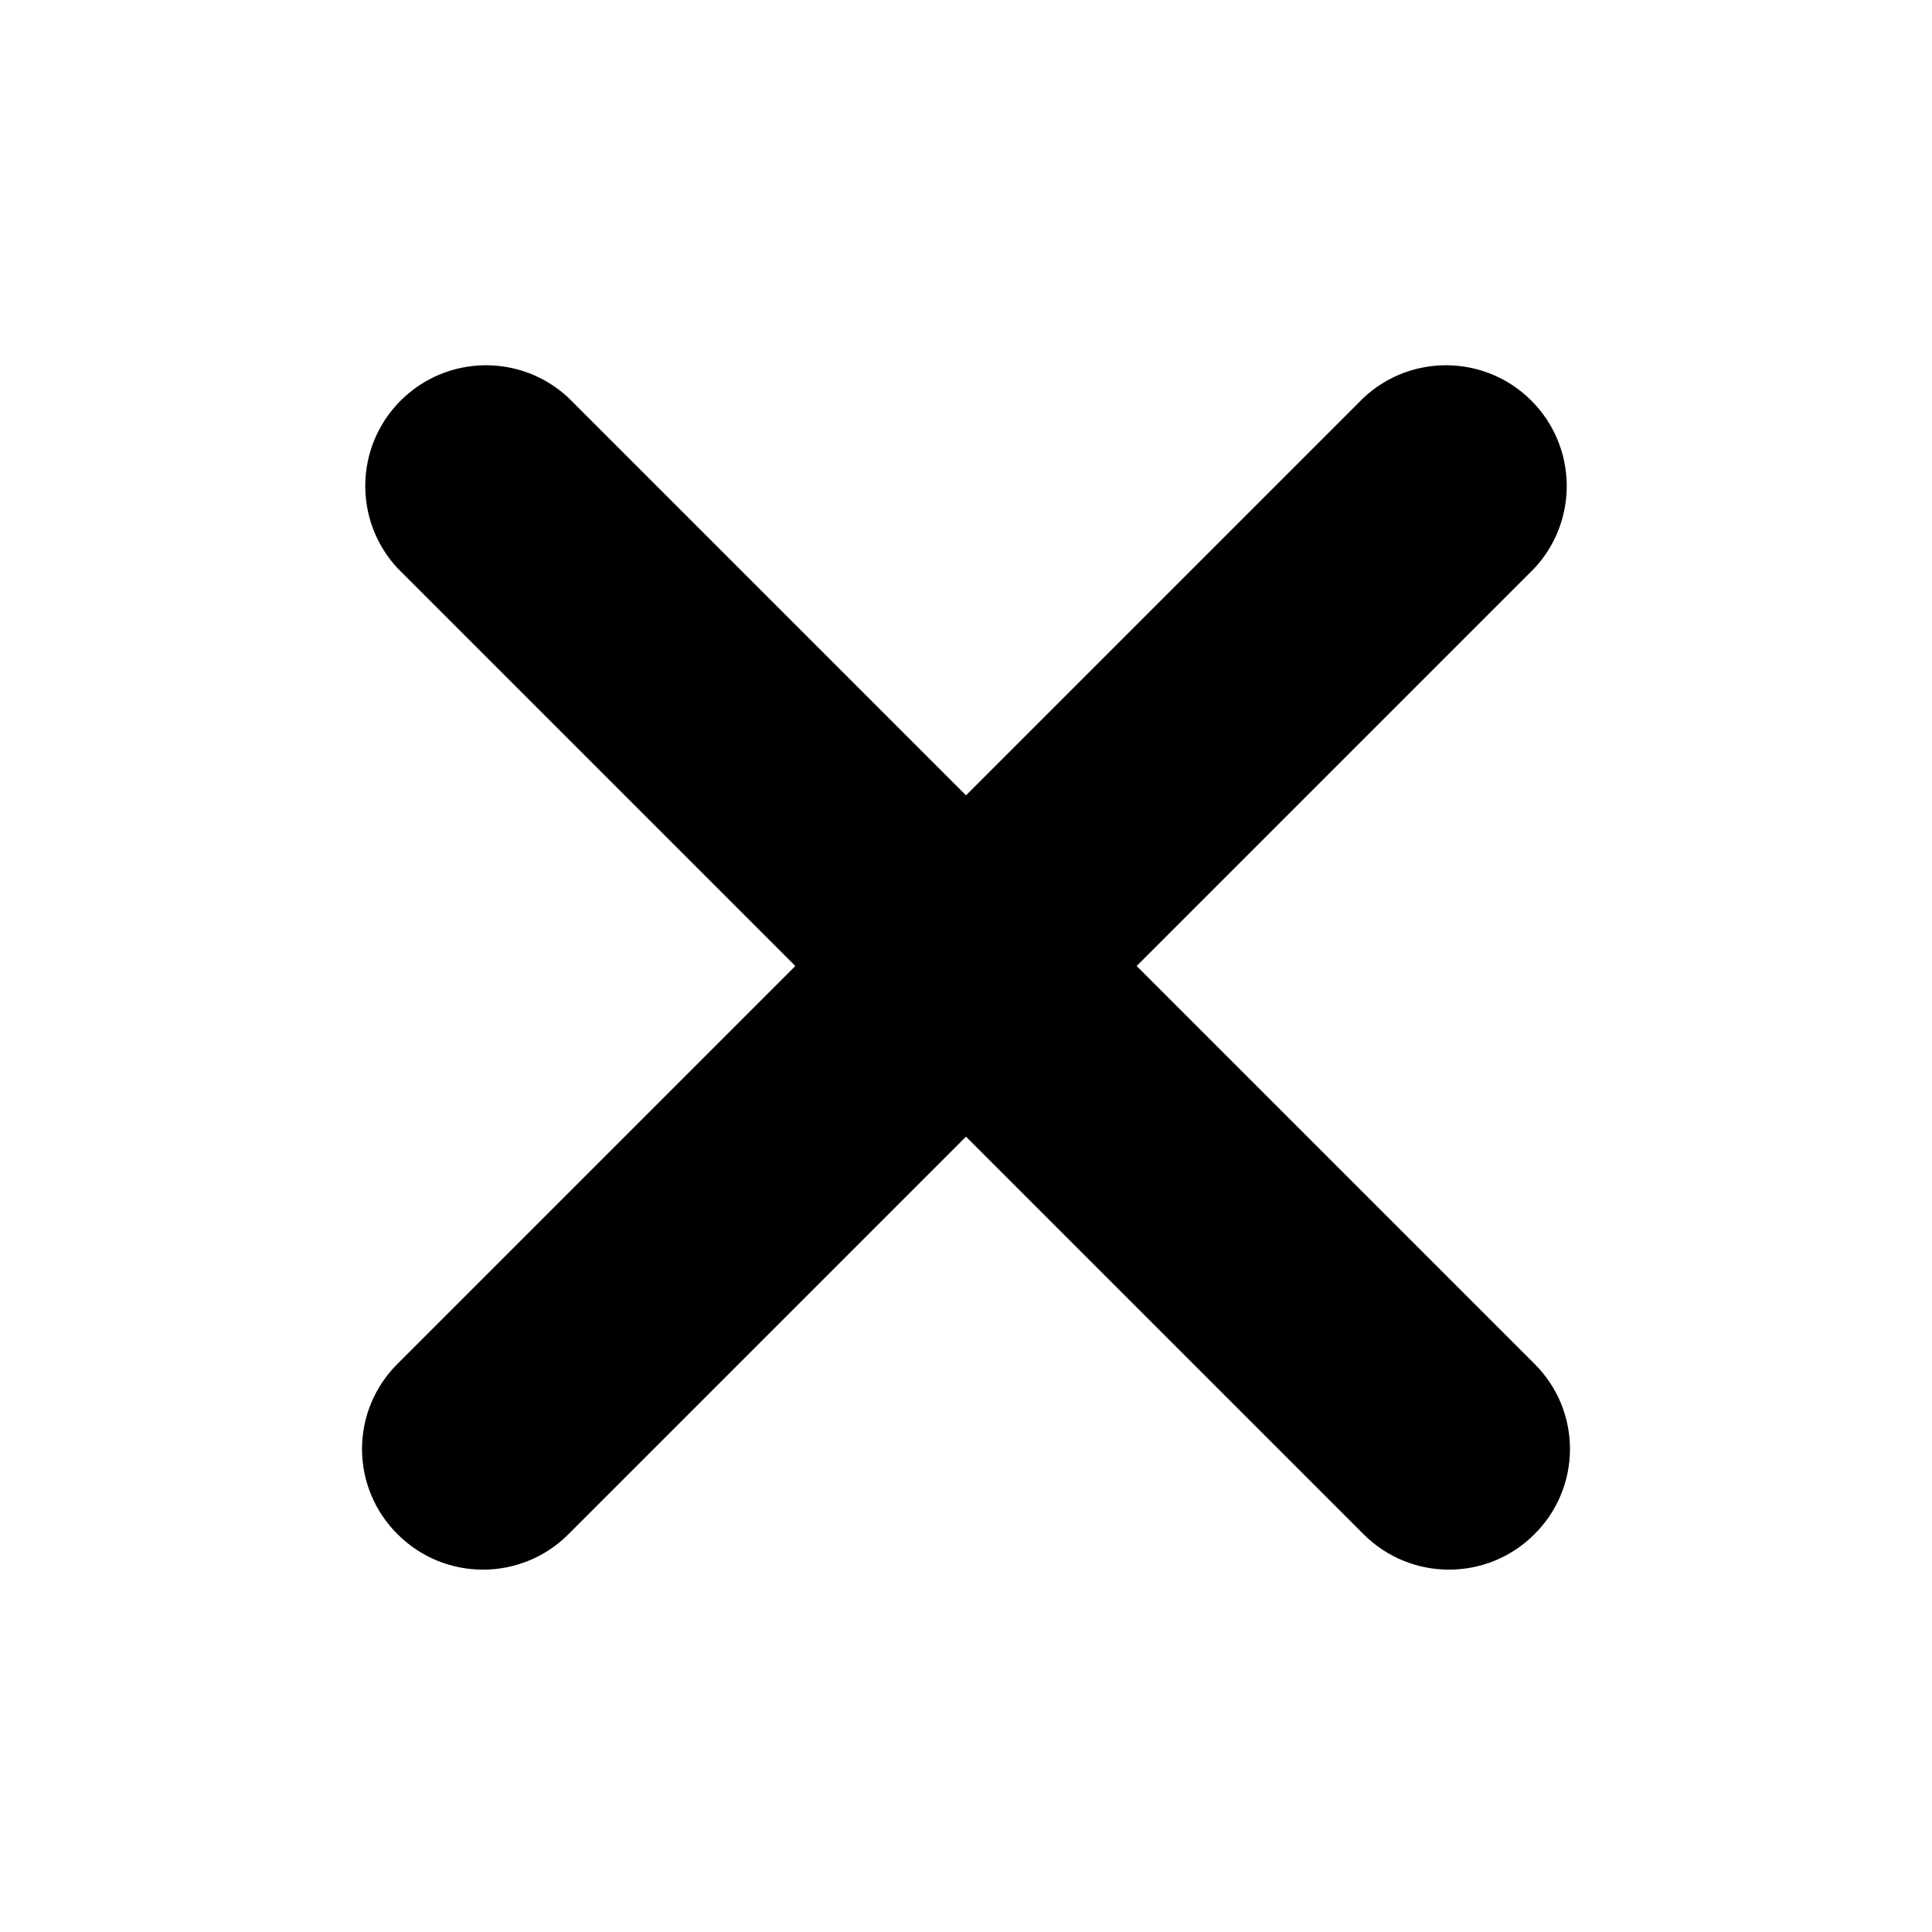
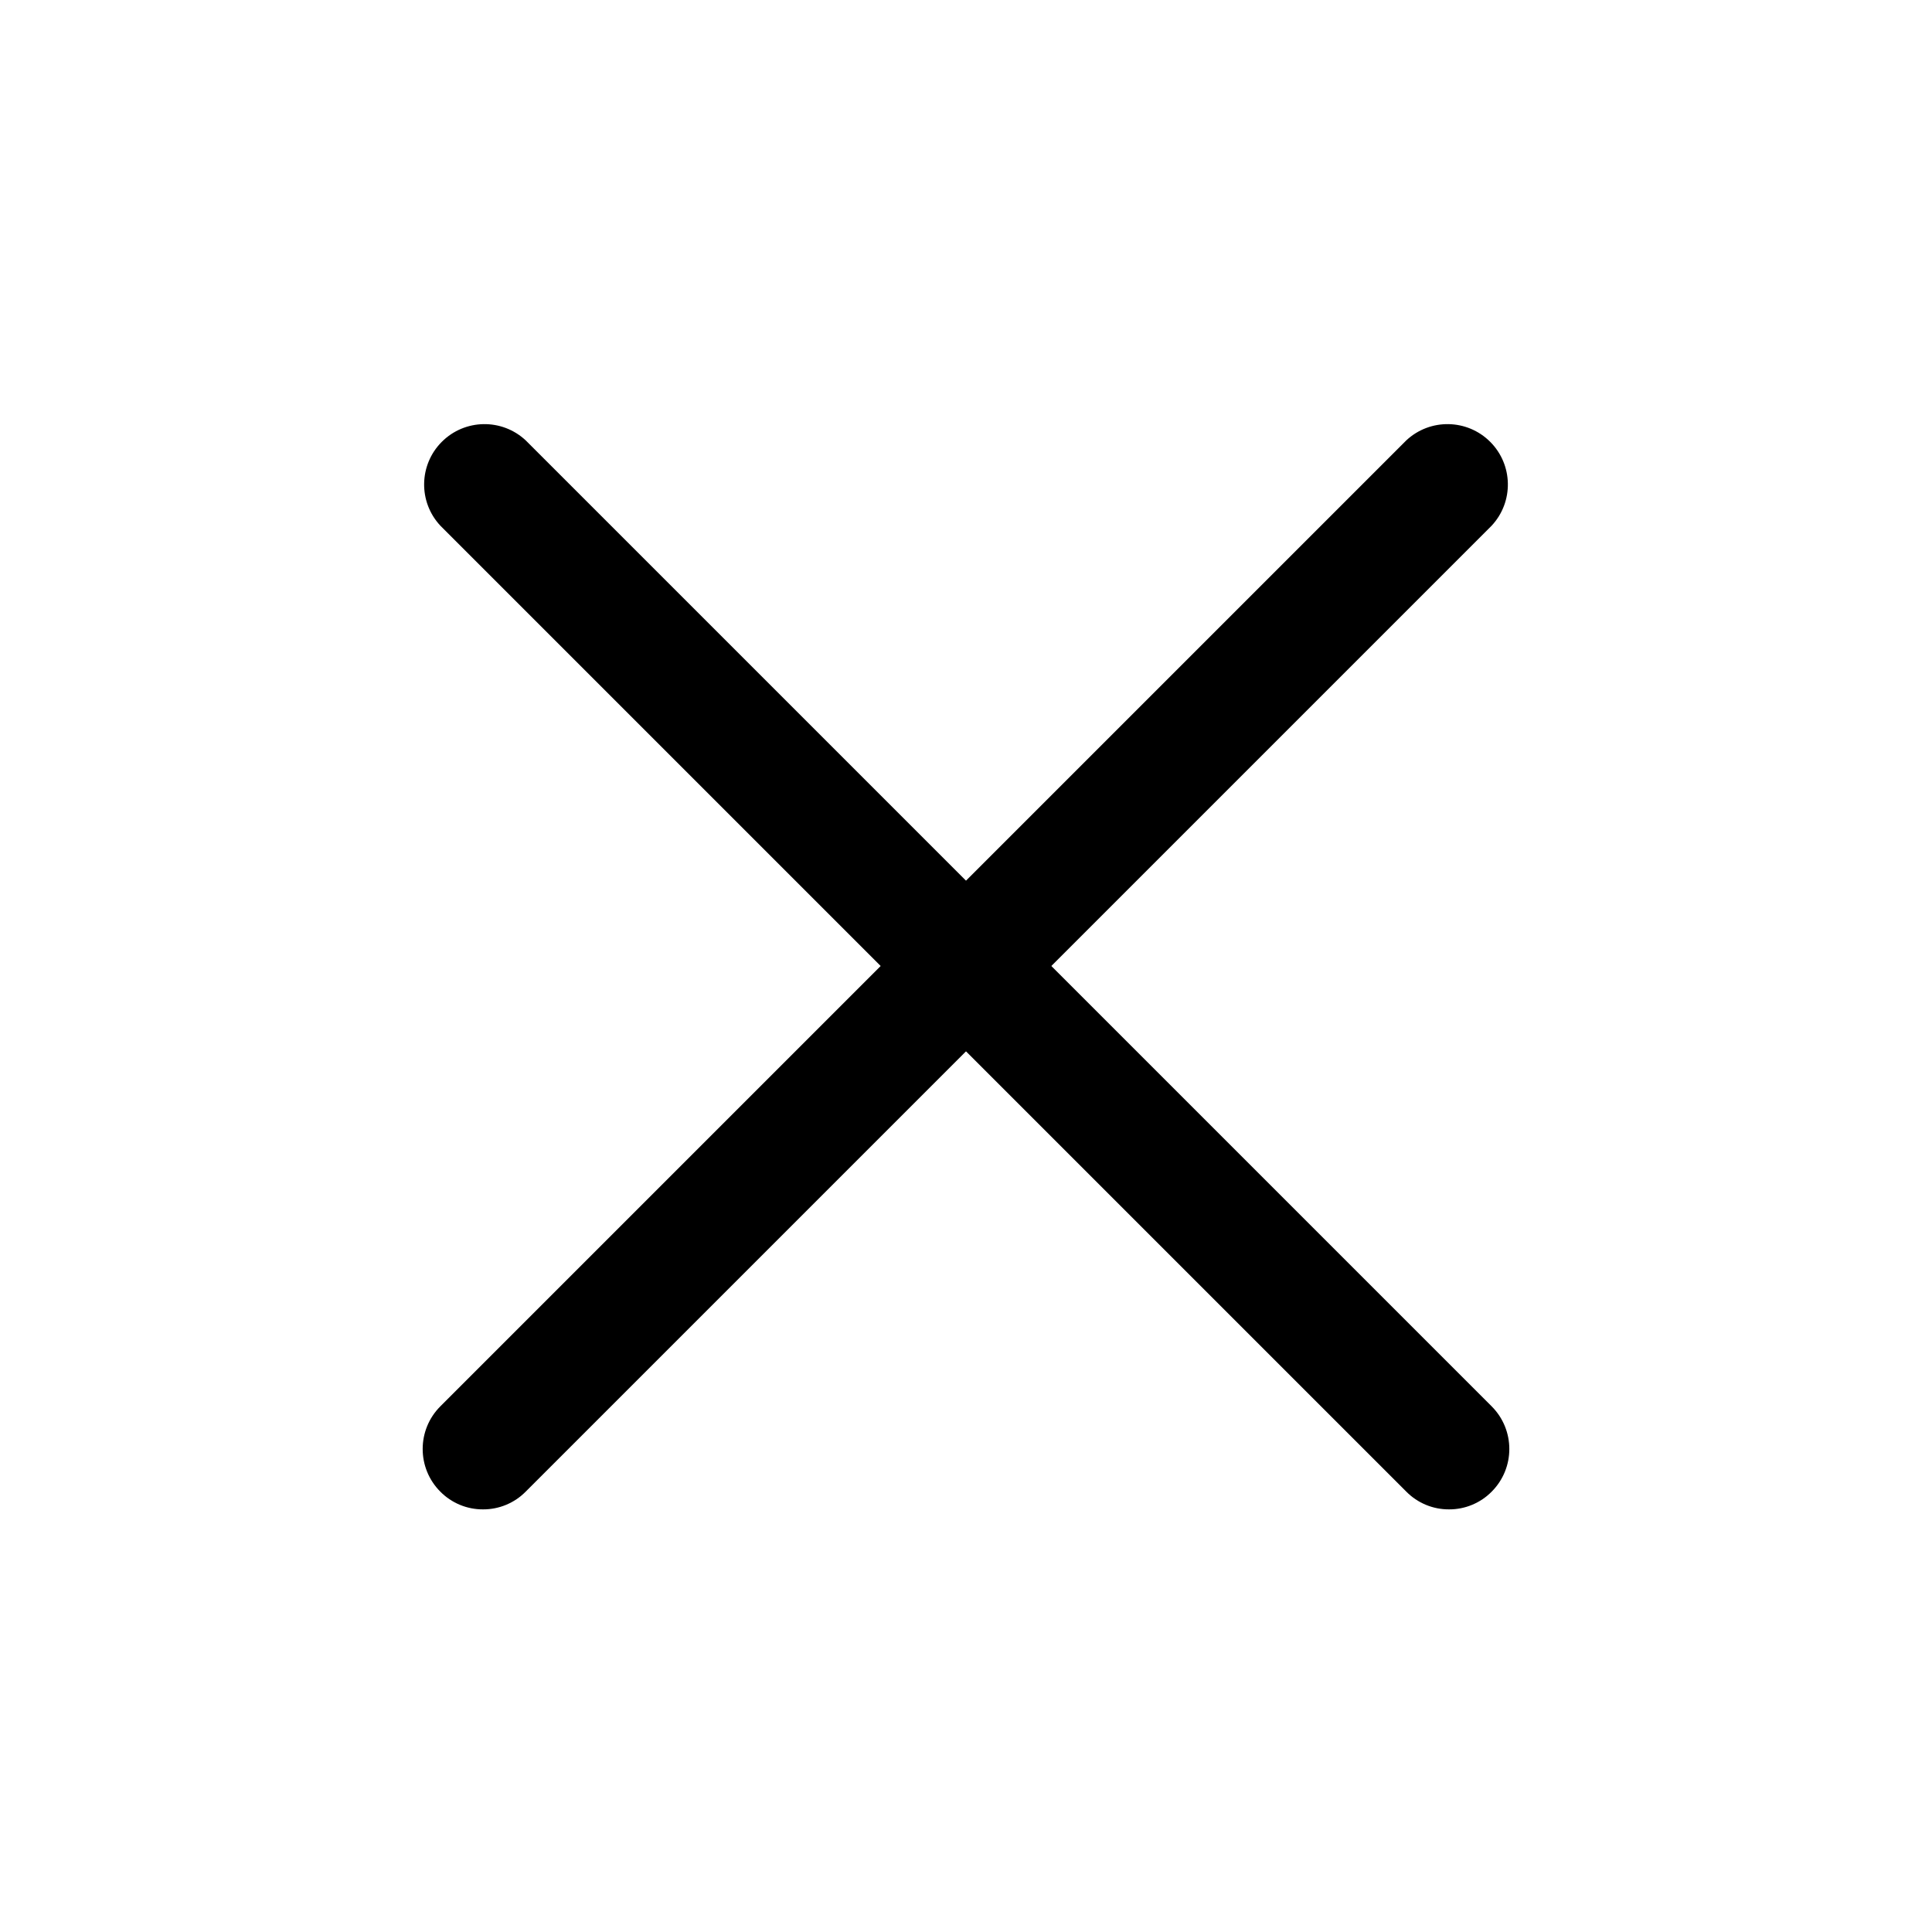
- <svg xmlns="http://www.w3.org/2000/svg" id="Layer_1" data-name="Layer 1" viewBox="0 0 24 24">
-   <path d="M14.12,12l4.94-4.94a1.5,1.5,0,0,0-2.12-2.12L12,9.88,7.06,4.94A1.5,1.5,0,0,0,4.94,7.06L9.88,12,4.94,16.94a1.49,1.49,0,0,0,0,2.12,1.5,1.5,0,0,0,2.12,0L12,14.12l4.94,4.94a1.5,1.5,0,0,0,2.12,0,1.49,1.49,0,0,0,0-2.12Z" />
+ <svg xmlns="http://www.w3.org/2000/svg" viewBox="0 0 24 24">
+   <g id="times">
+     <path d="M6,18.75a.74.74,0,0,1-.53-.22.75.75,0,0,1,0-1.06l12-12a.75.75,0,0,1,1.06,1.06l-12,12A.74.74,0,0,1,6,18.75Z" />
+     <path d="M18,18.75a.74.74,0,0,1-.53-.22l-12-12A.75.75,0,0,1,6.53,5.47l12,12a.75.75,0,0,1,0,1.06A.74.74,0,0,1,18,18.75Z" />
+   </g>
</svg>
